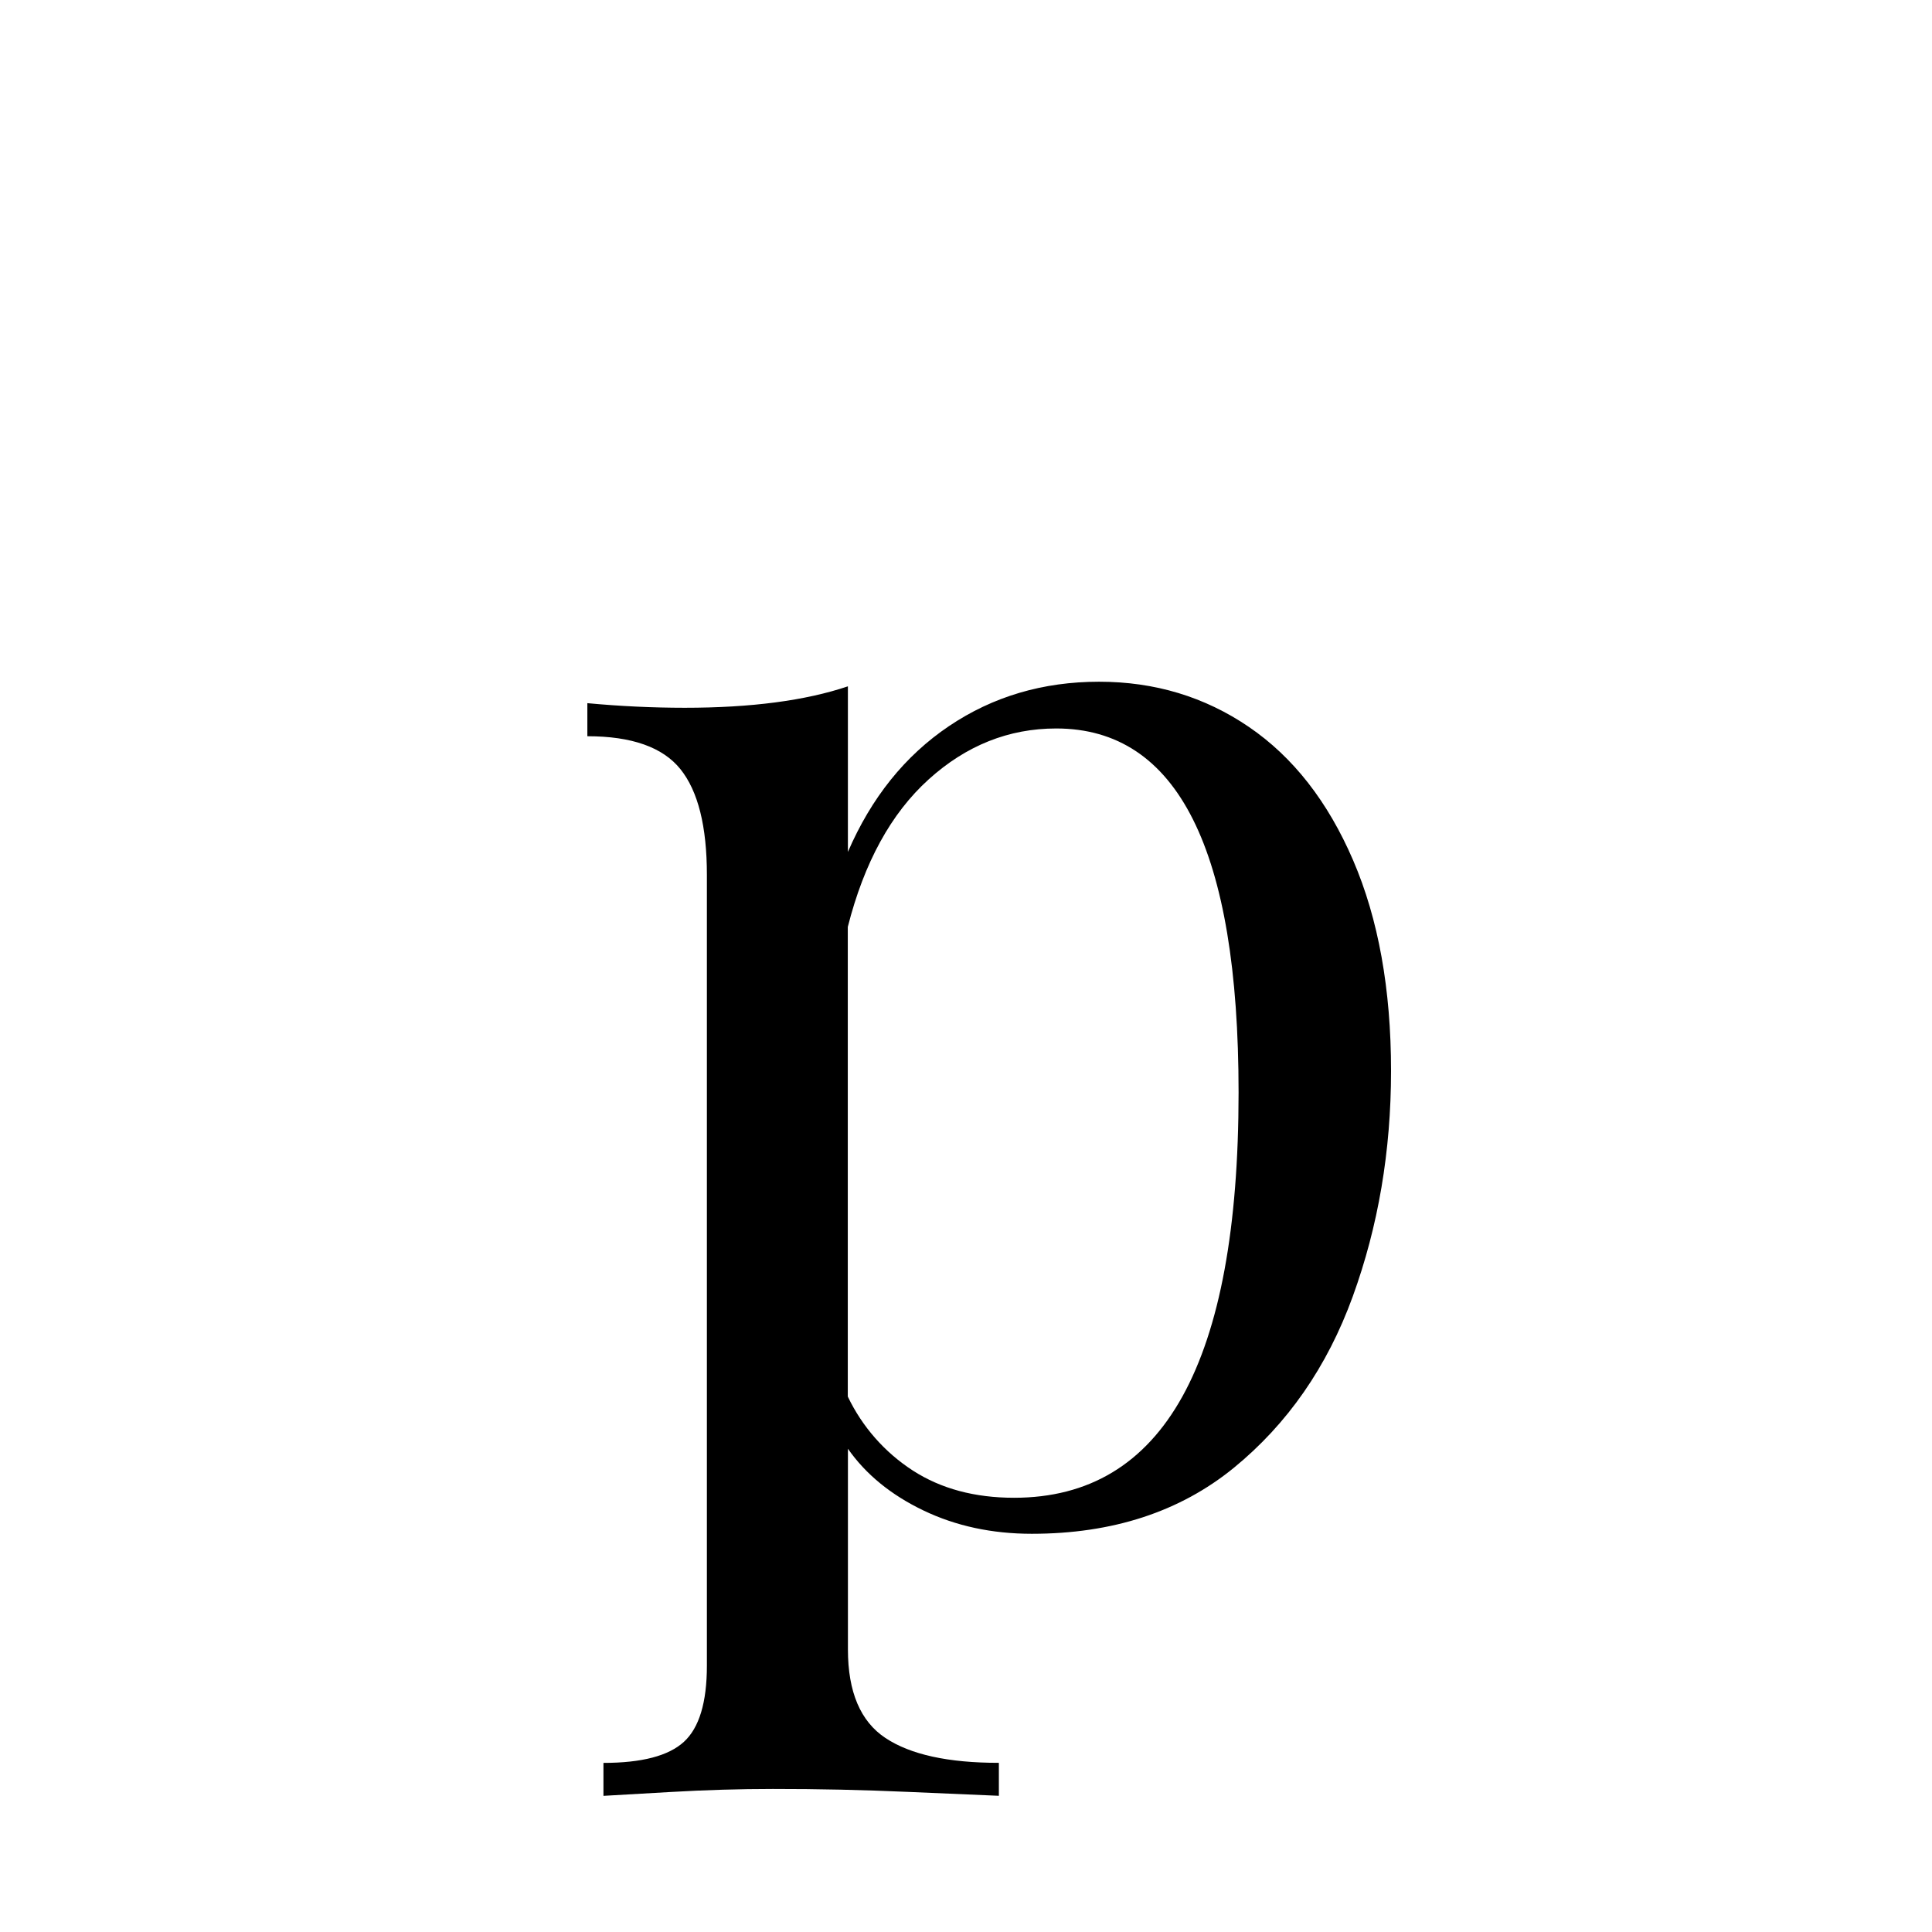
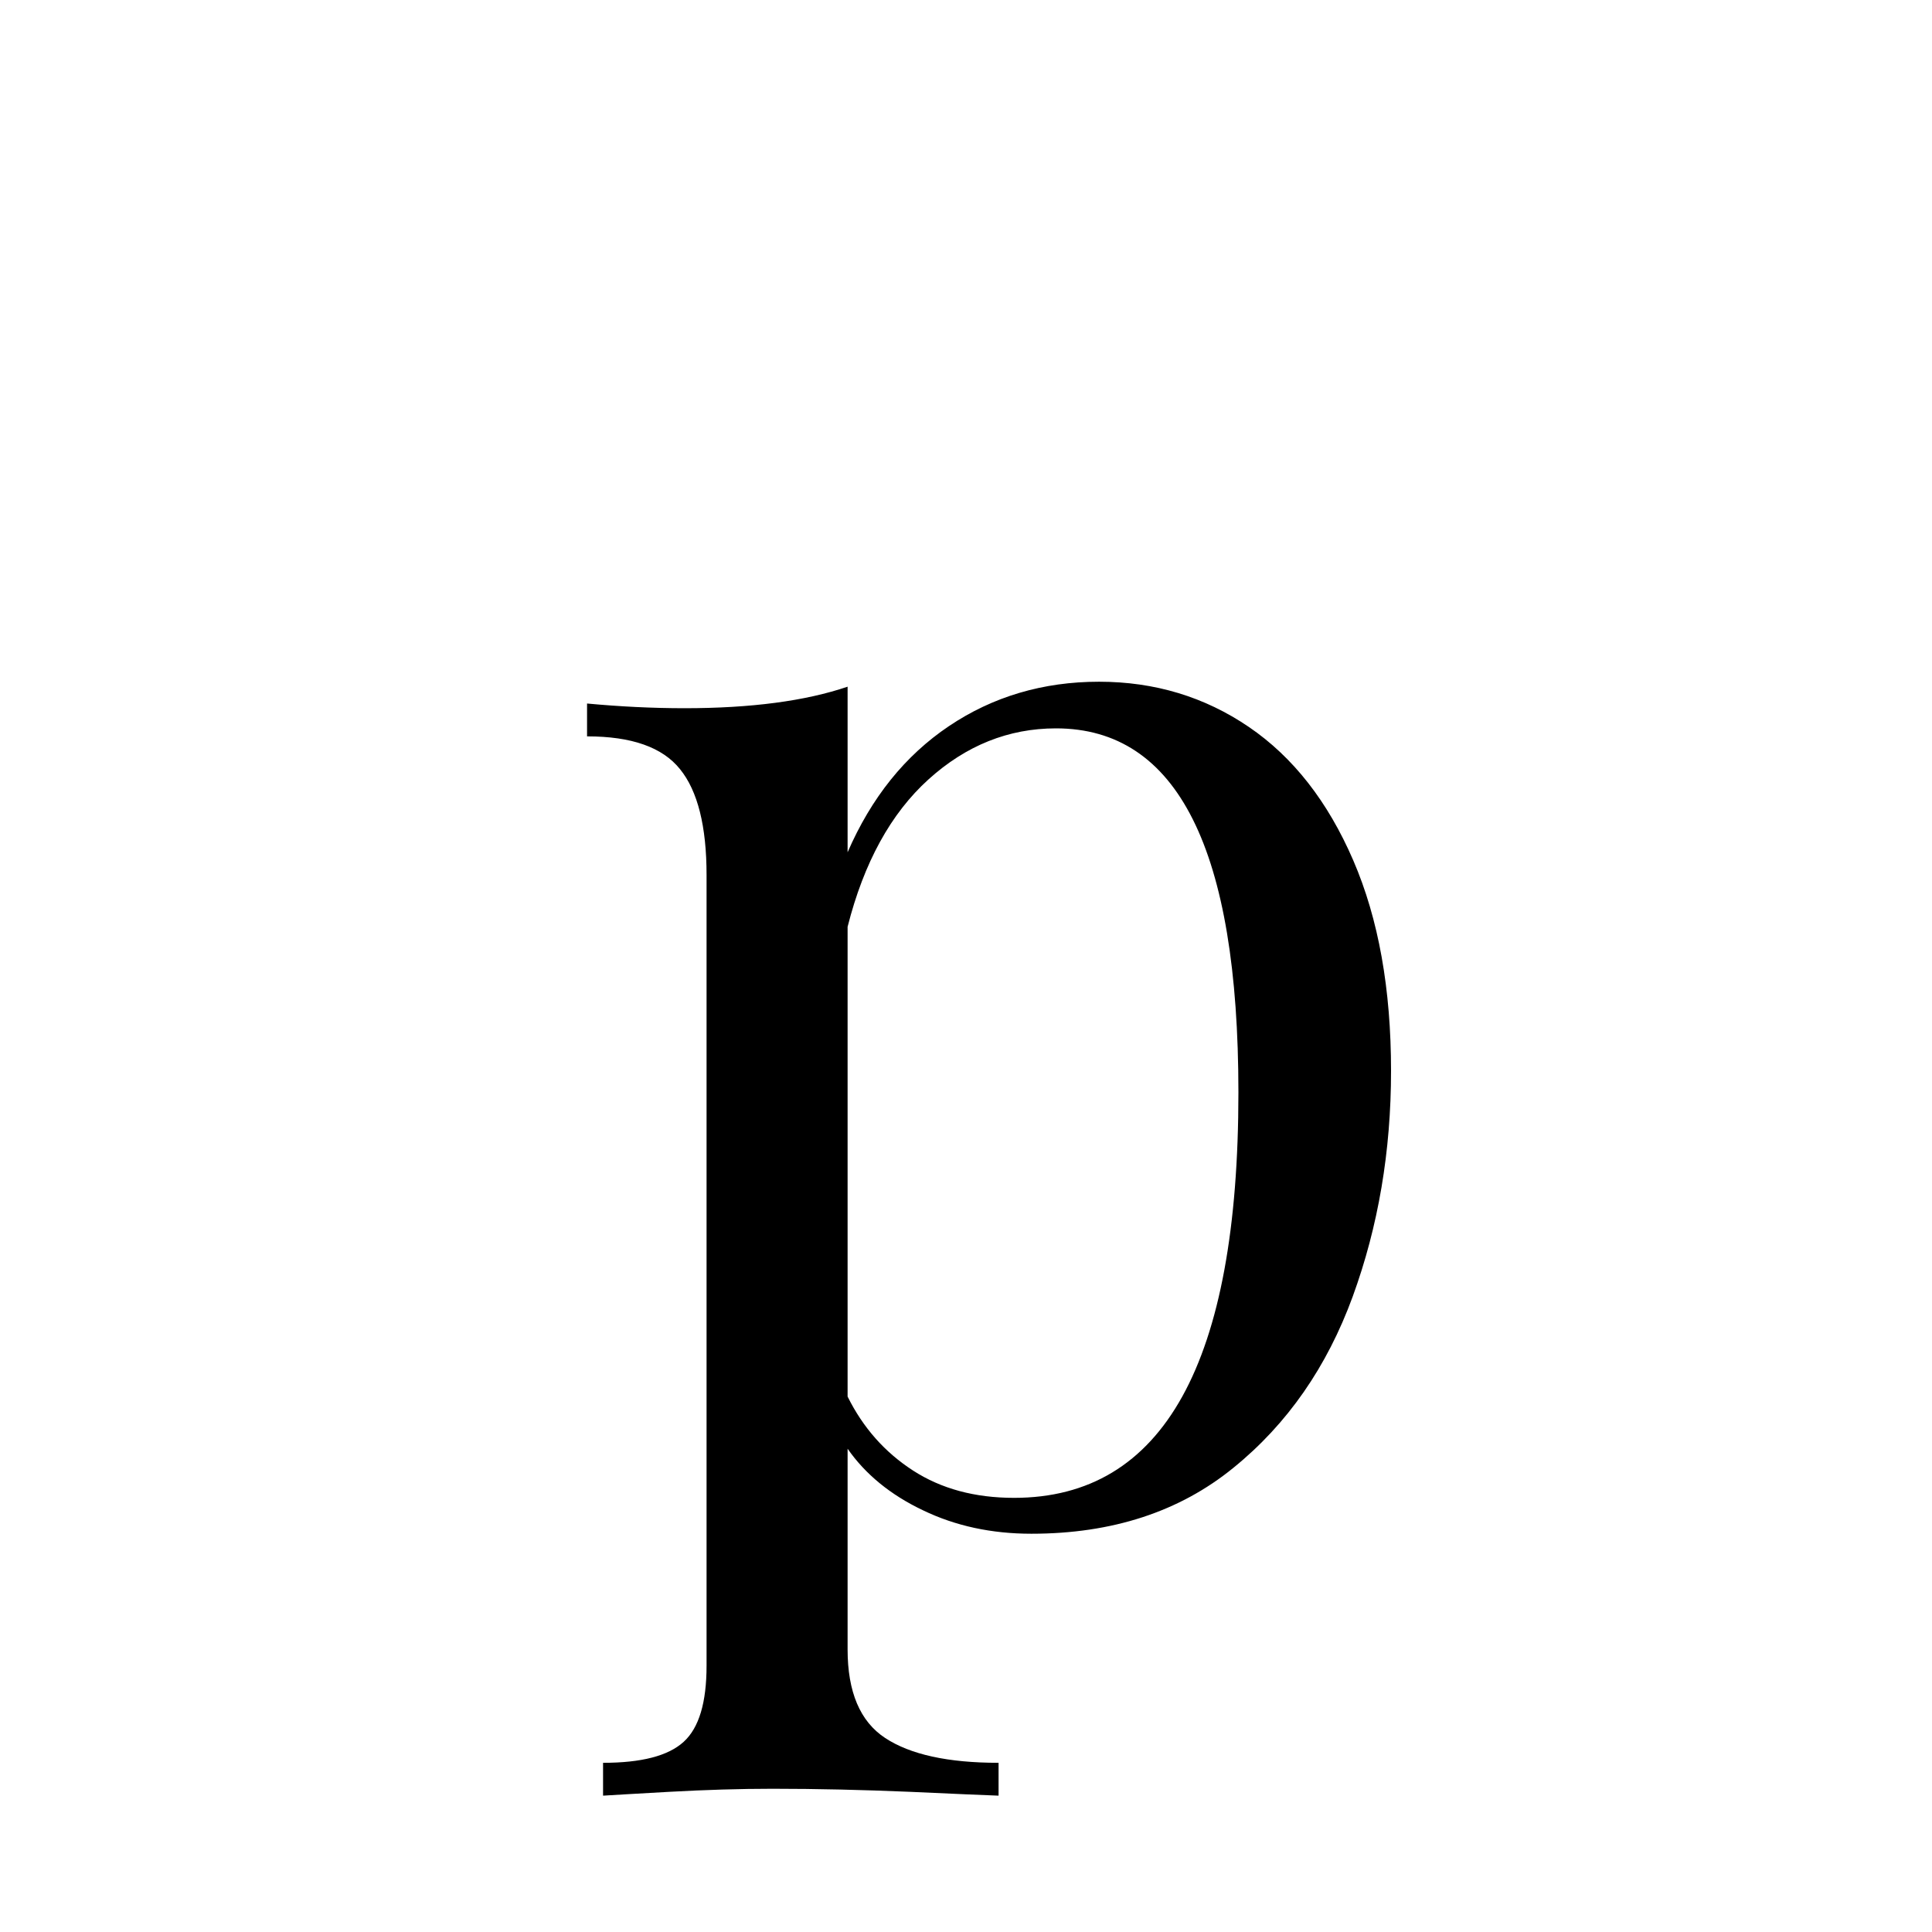
- <svg xmlns="http://www.w3.org/2000/svg" id="Layer_1" data-name="Layer 1" viewBox="0 0 700 700">
-   <path d="M343.81,263.1Q367.69,247,398.23,247q30.25,0,54.27,16.38t37.76,48.31Q504,343.61,504,388q0,43.57-13.88,81.76T447,531.85q-29.29,23.86-73.15,23.87-21.66,0-39.29-8.46t-27.34-22.35v72.73q0,23.05,13.6,32.07t41.09,9v11.94q-7.23-.27-32.34-1.39T280,648.17q-18.06,0-37.2,1.11t-24.16,1.39V638.73q20.82,0,29.15-7.63t8.33-27.62V317q0-26.37-9.58-38.31t-33.73-11.94V254.77q17.76,1.66,35.26,1.67,36.09,0,59.14-7.77v60Q319.94,279.2,343.81,263.1ZM330.76,532.82q15.27,9.85,36.65,9.85,81.34,0,81.35-146.86,0-131.88-66.08-131.87-25.81,0-46.22,18.46t-29.29,53.44V506A65.64,65.64,0,0,0,330.76,532.82Z" />
+ <svg xmlns="http://www.w3.org/2000/svg" version="1.1" id="Layer_1" x="0px" y="0px" viewBox="0 0 700 700" style="enable-background:new 0 0 700 700;" xml:space="preserve">
+   <g>
+     <path d="M343.8,263.1c15.9-10.7,34.1-16.1,54.4-16.1c20.2,0,38.3,5.5,54.3,16.4c16,10.9,28.6,27,37.8,48.3S504,358.4,504,388   c0,29.1-4.6,56.3-13.9,81.8c-9.3,25.4-23.6,46.1-43.2,62c-19.5,15.9-43.9,23.9-73.2,23.9c-14.4,0-27.5-2.8-39.3-8.5   c-11.8-5.6-20.9-13.1-27.3-22.3v72.7c0,15.4,4.5,26.1,13.6,32.1c9.1,6,22.8,9,41.1,9v11.9c-4.8-0.2-15.6-0.6-32.3-1.4   c-16.8-0.7-33.3-1.1-49.6-1.1c-12,0-24.4,0.4-37.2,1.1c-12.8,0.7-20.8,1.2-24.2,1.4v-11.9c13.9,0,23.6-2.5,29.2-7.6   c5.6-5.1,8.3-14.3,8.3-27.6V317c0-17.6-3.2-30.4-9.6-38.3c-6.4-8-17.6-11.9-33.7-11.9v-11.9c11.8,1.1,23.6,1.7,35.3,1.7   c24.1,0,43.8-2.6,59.1-7.8v60C315.7,289,327.9,273.8,343.8,263.1z M330.8,532.8c10.2,6.6,22.4,9.9,36.6,9.9   c54.2,0,81.3-49,81.3-146.9c0-87.9-22-131.9-66.1-131.9c-17.2,0-32.6,6.2-46.2,18.5c-13.6,12.3-23.4,30.1-29.3,53.4V506   C312.7,517.3,320.6,526.2,330.8,532.8z" />
+   </g>
</svg>
